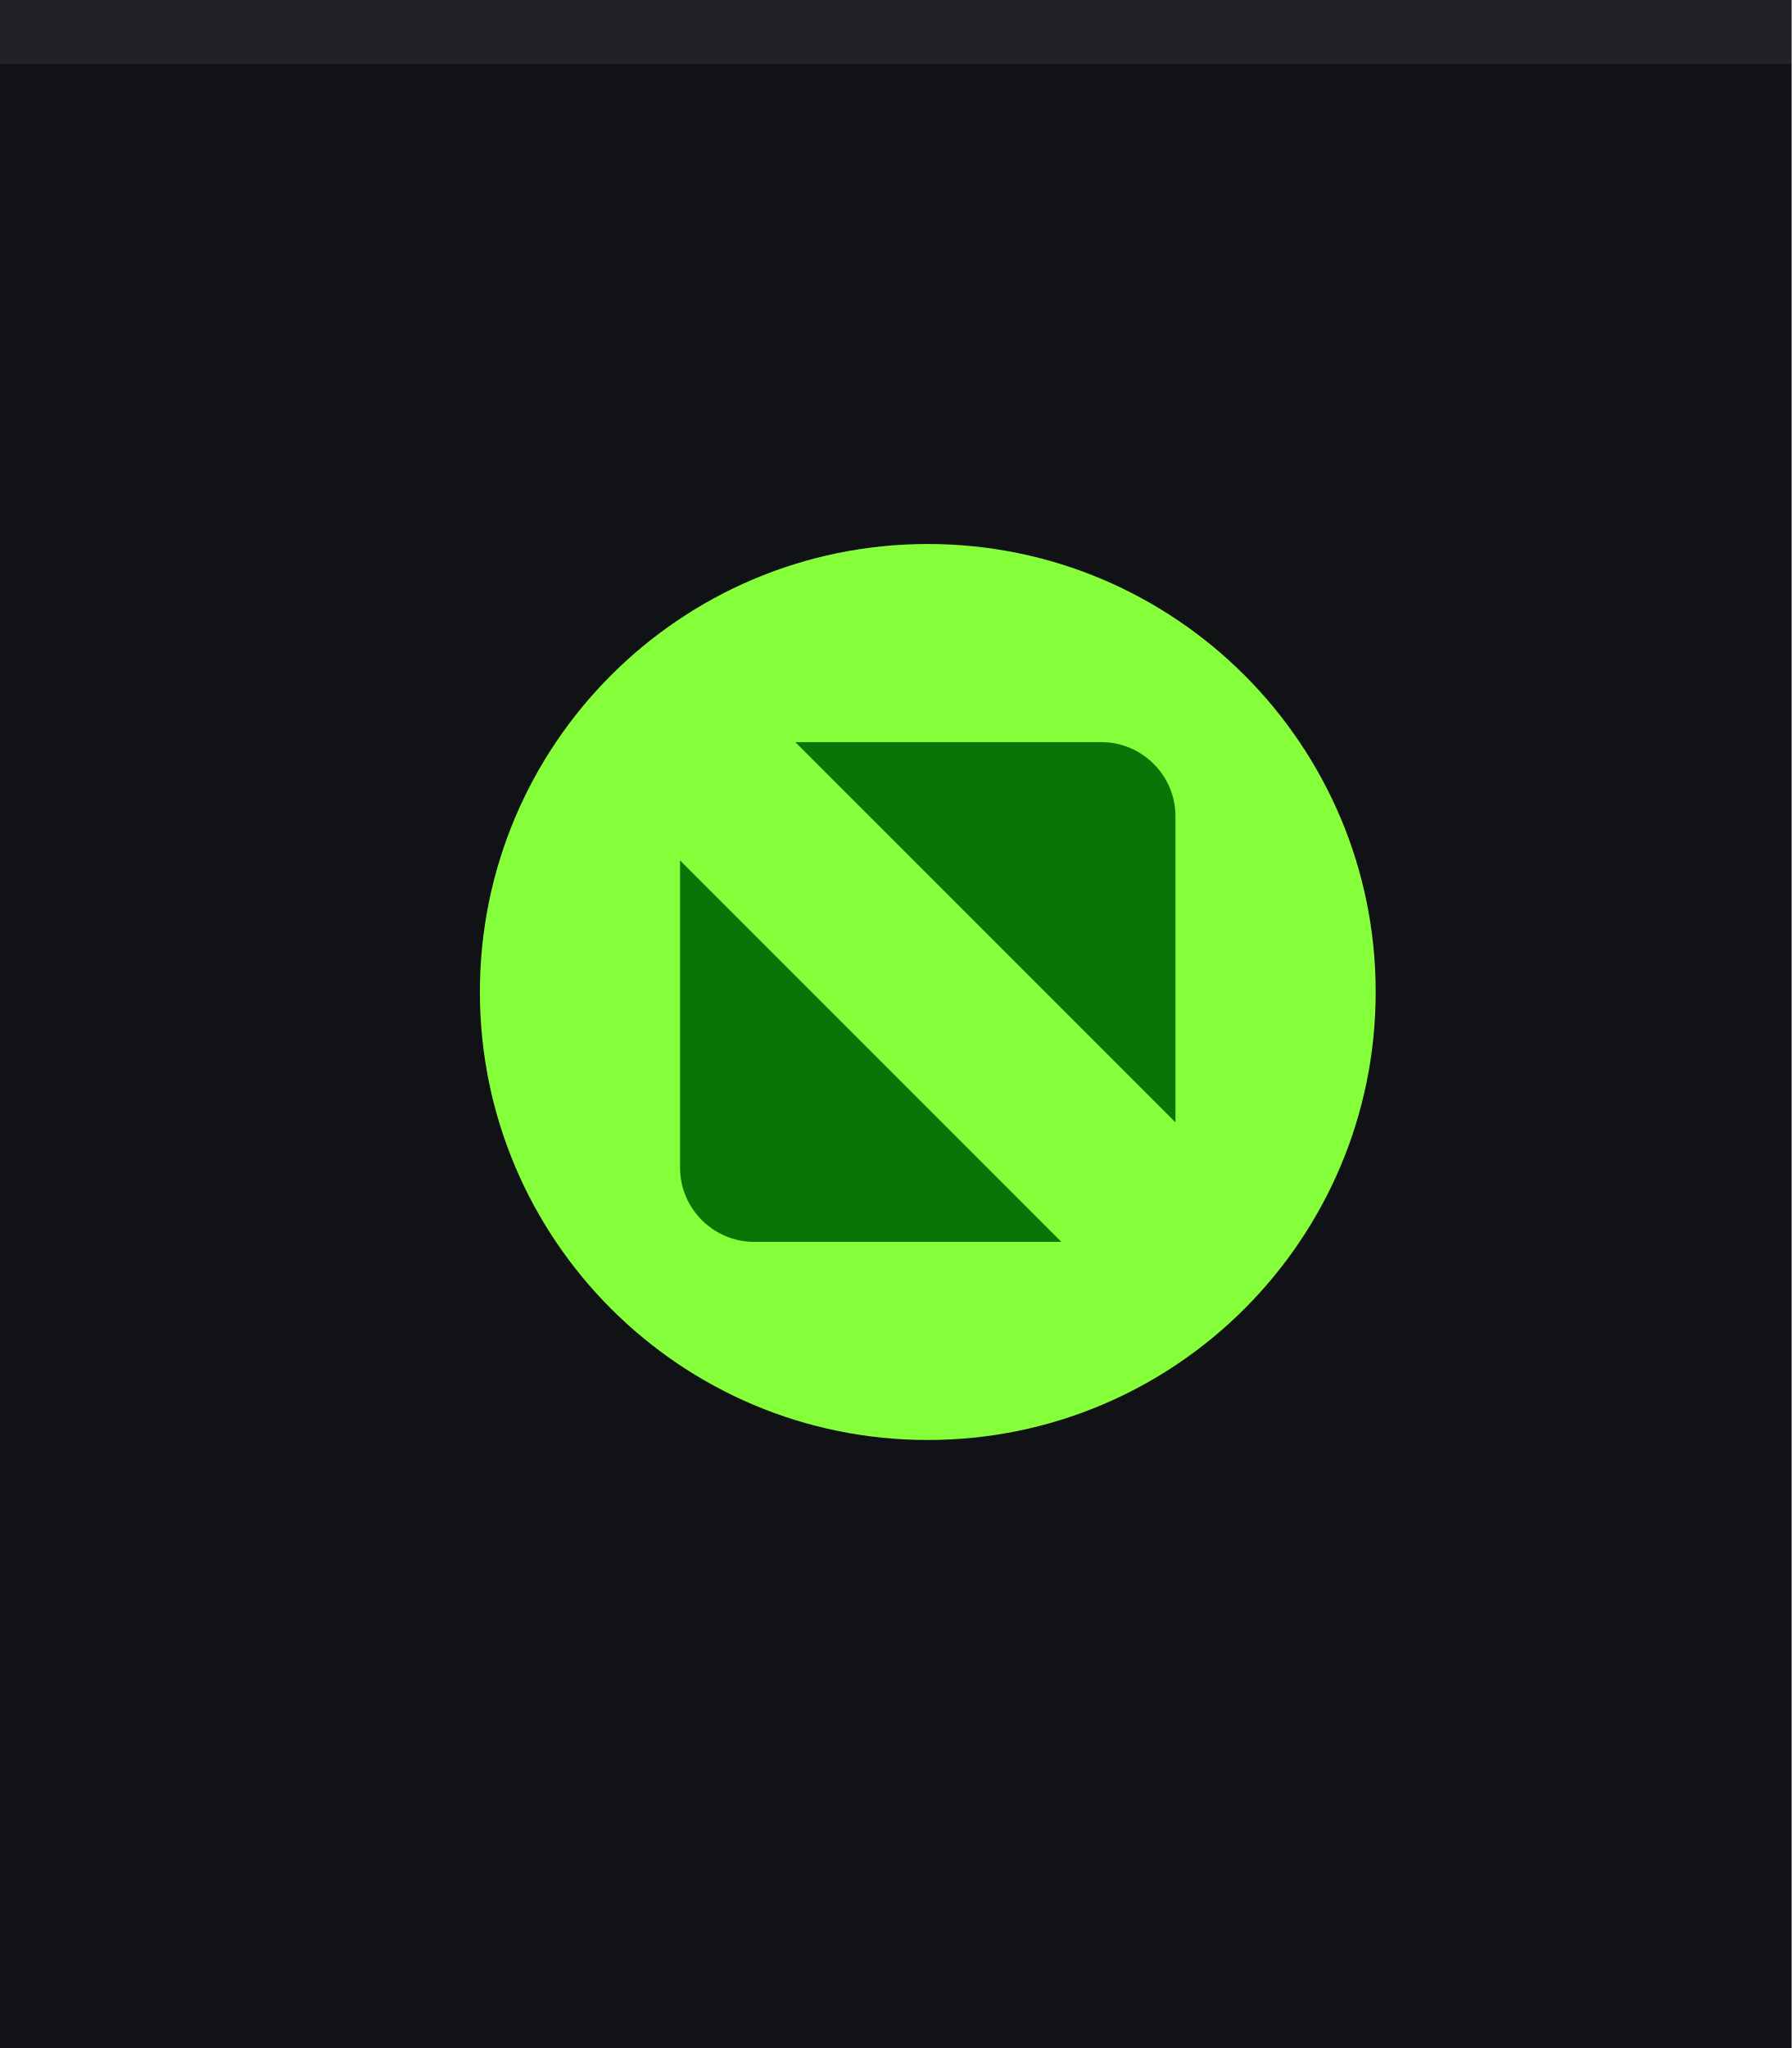
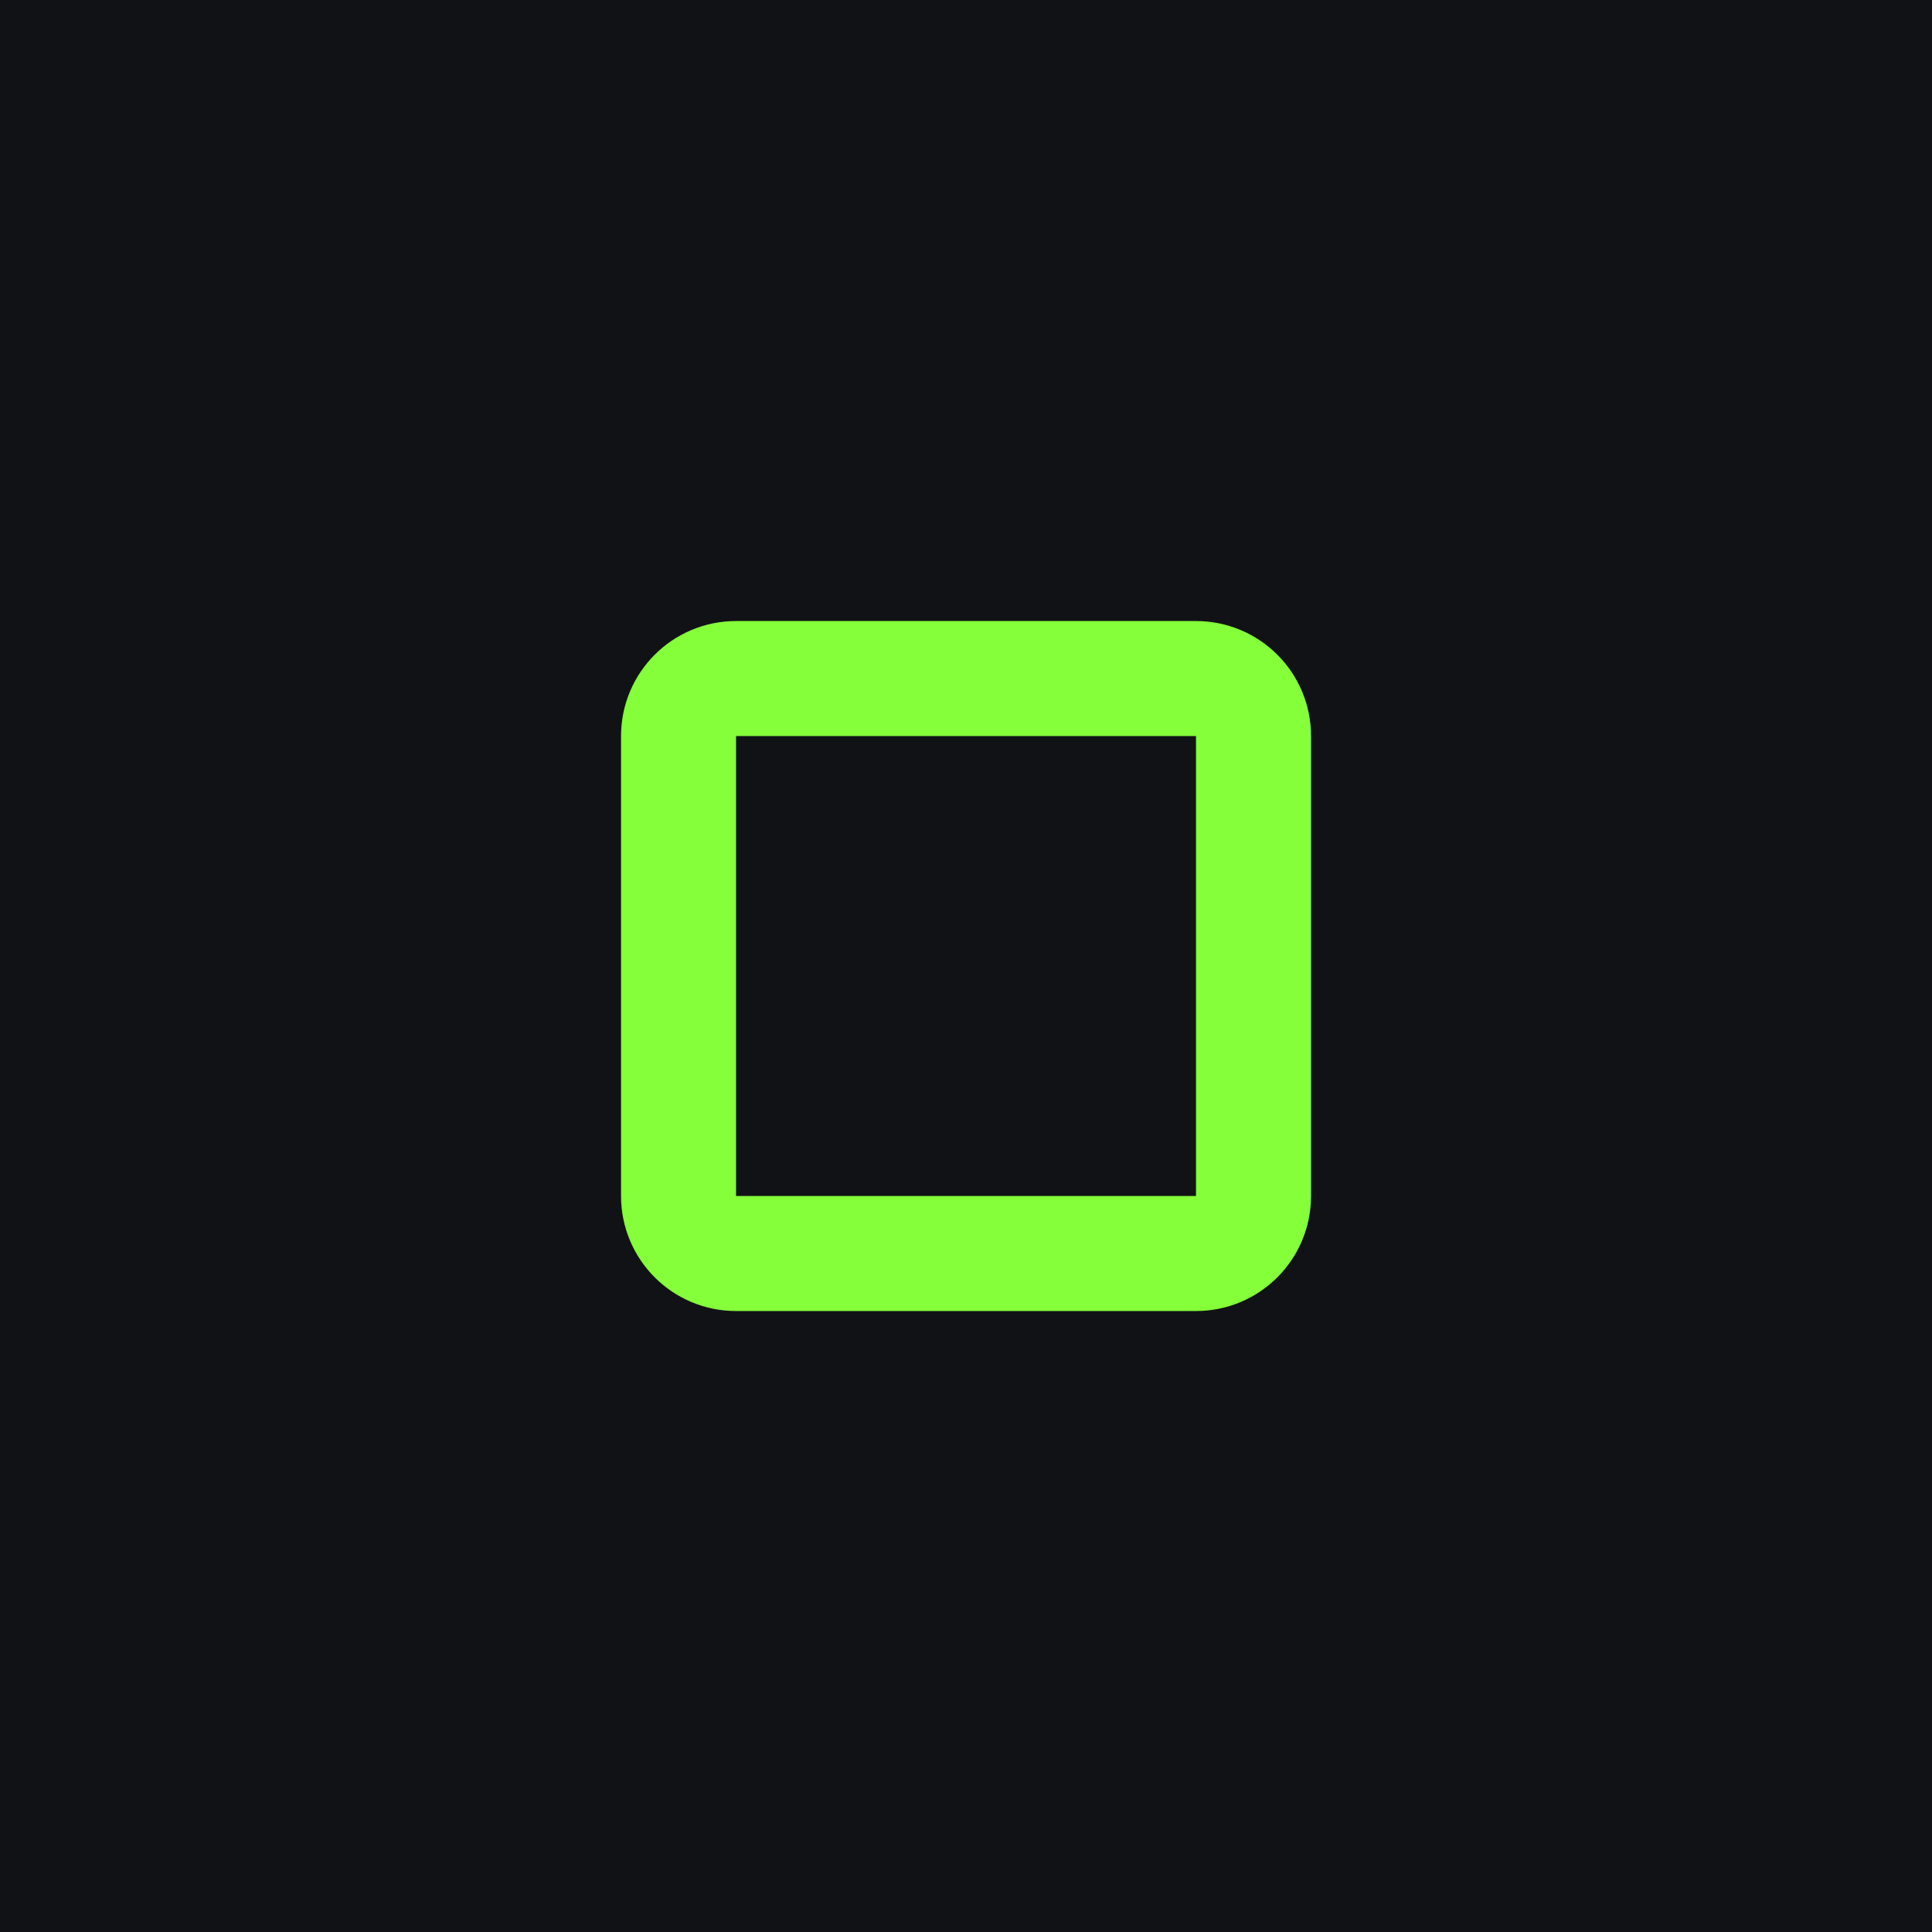
- <svg xmlns="http://www.w3.org/2000/svg" width="28" height="32" viewBox="0 0 28 32" id="svg4142" version="1.1">
+ <svg xmlns="http://www.w3.org/2000/svg" width="28" height="28" viewBox="0 0 28 28" id="svg4142" version="1.1">
  <defs id="defs4144" />
-   <g id="layer1" transform="translate(0,-1020.362)">
+   <g id="layer1" transform="translate(0,-1024.362)">
    <rect style="opacity:1;fill:#111216;fill-opacity:1;fill-rule:evenodd;stroke:none;stroke-width:2.745;stroke-linecap:butt;stroke-linejoin:miter;stroke-miterlimit:4;stroke-dasharray:none;stroke-dashoffset:478.437;stroke-opacity:1" id="rect4741" width="28" height="32" x="0" y="1020.362" />
+     <circle style="fill:#eceff1;fill-opacity:0.1;stroke:none;stroke-width:0.5;stroke-linejoin:miter;stroke-miterlimit:4;stroke-dasharray:none;stroke-opacity:1" id="path2994" cx="1036.362" cy="13" r="12" transform="rotate(90)" />
    <rect style="opacity:1;fill:#ffffff;fill-opacity:0.07;fill-rule:evenodd;stroke:none;stroke-width:2.745;stroke-linecap:butt;stroke-linejoin:miter;stroke-miterlimit:4;stroke-dasharray:none;stroke-dashoffset:478.437;stroke-opacity:1" id="rect4959" width="28" height="1" x="0" y="1020.362" />
-     <path d="m 14.5,1042.862 c 3.866,0 7,-3.134 7,-7 0,-3.866 -3.134,-7 -7,-7 -3.866,0 -7,3.134 -7,7 0,3.866 3.134,7 7,7" style="fill:#84ff39;fill-opacity:1;fill-rule:evenodd;stroke:none;stroke-width:0.017" id="path4291" />
-     <path d="m 12.43,1031.958 h 4.783 c 0.637,0 1.158,0.521 1.158,1.158 v 4.783 z m 4.158,7.808 h -4.802 c -0.637,0 -1.158,-0.521 -1.158,-1.158 v -4.802 l 5.959,5.96" style="fill:#0b7407;fill-opacity:1;fill-rule:evenodd;stroke:none;stroke-width:0.017" id="path4293" />
+     <rect style="opacity:1;fill:#d8dee9;fill-opacity:0;stroke:#84ff39;stroke-width:1.667;stroke-linejoin:round;stroke-miterlimit:3;stroke-dasharray:none;stroke-opacity:1;paint-order:markers fill stroke" id="rect818" width="8.333" height="8.333" x="9.834" y="1034.196" rx="0.833" ry="0.833" />
  </g>
</svg>
